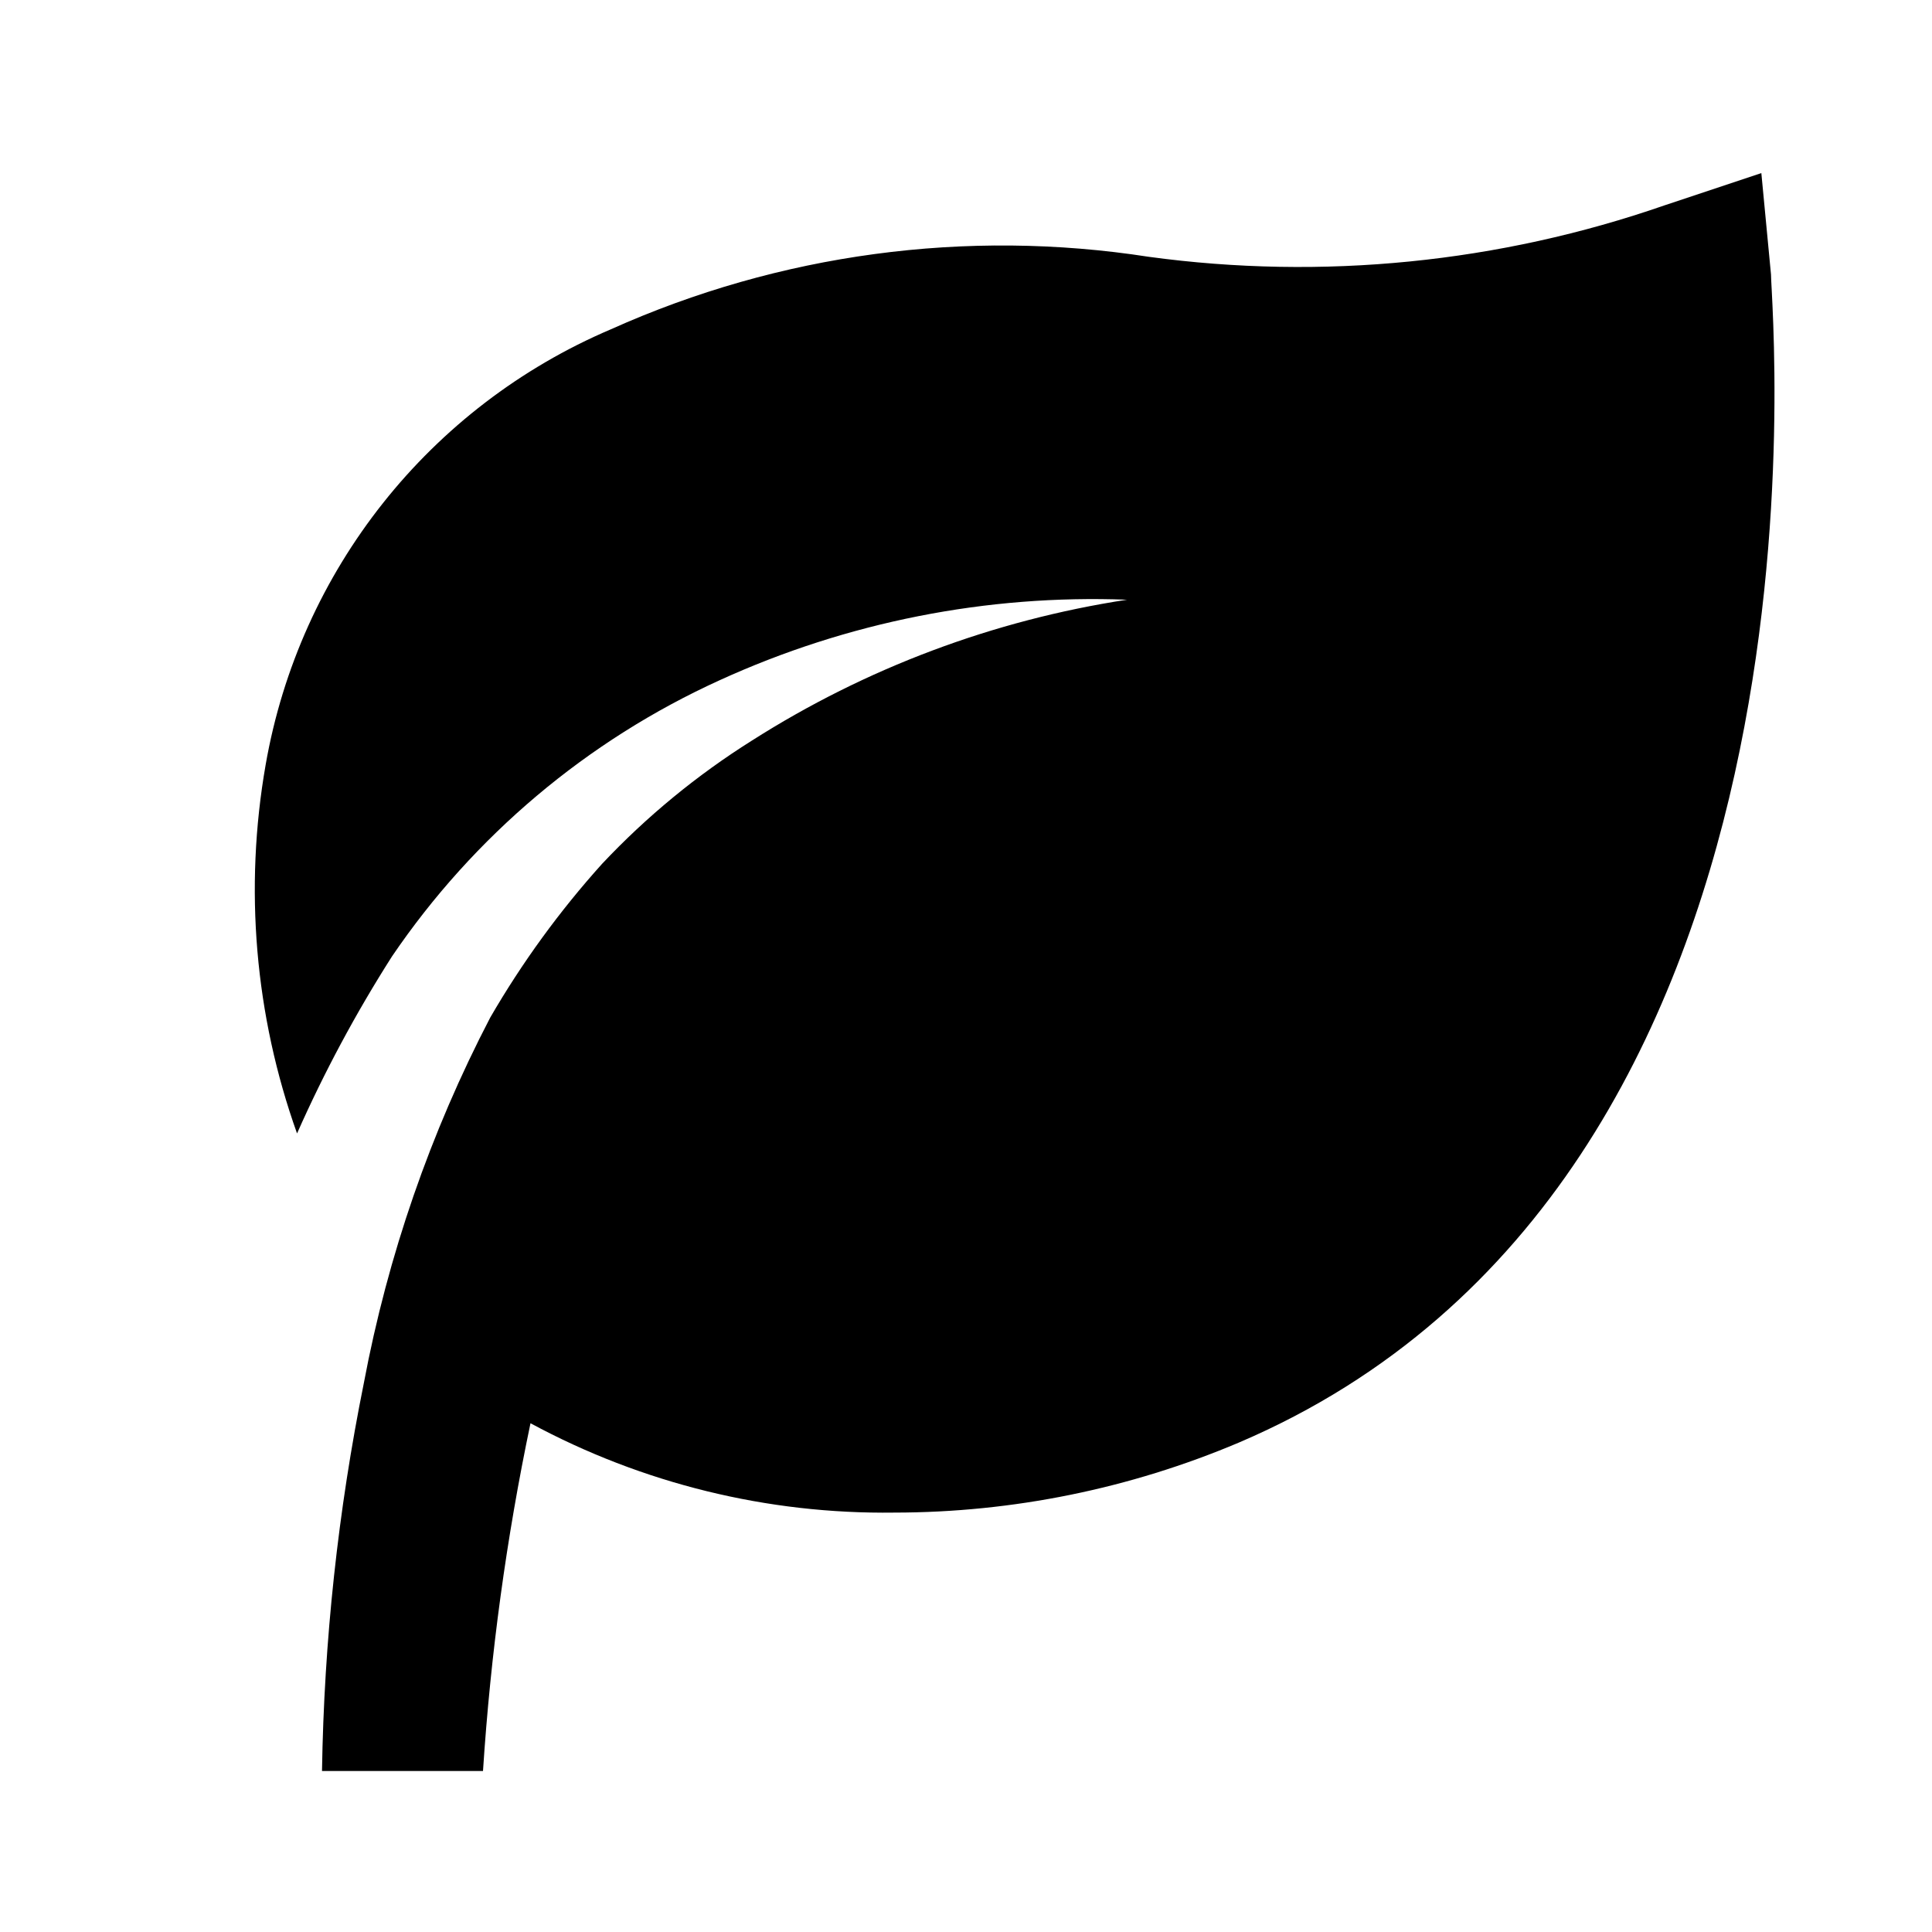
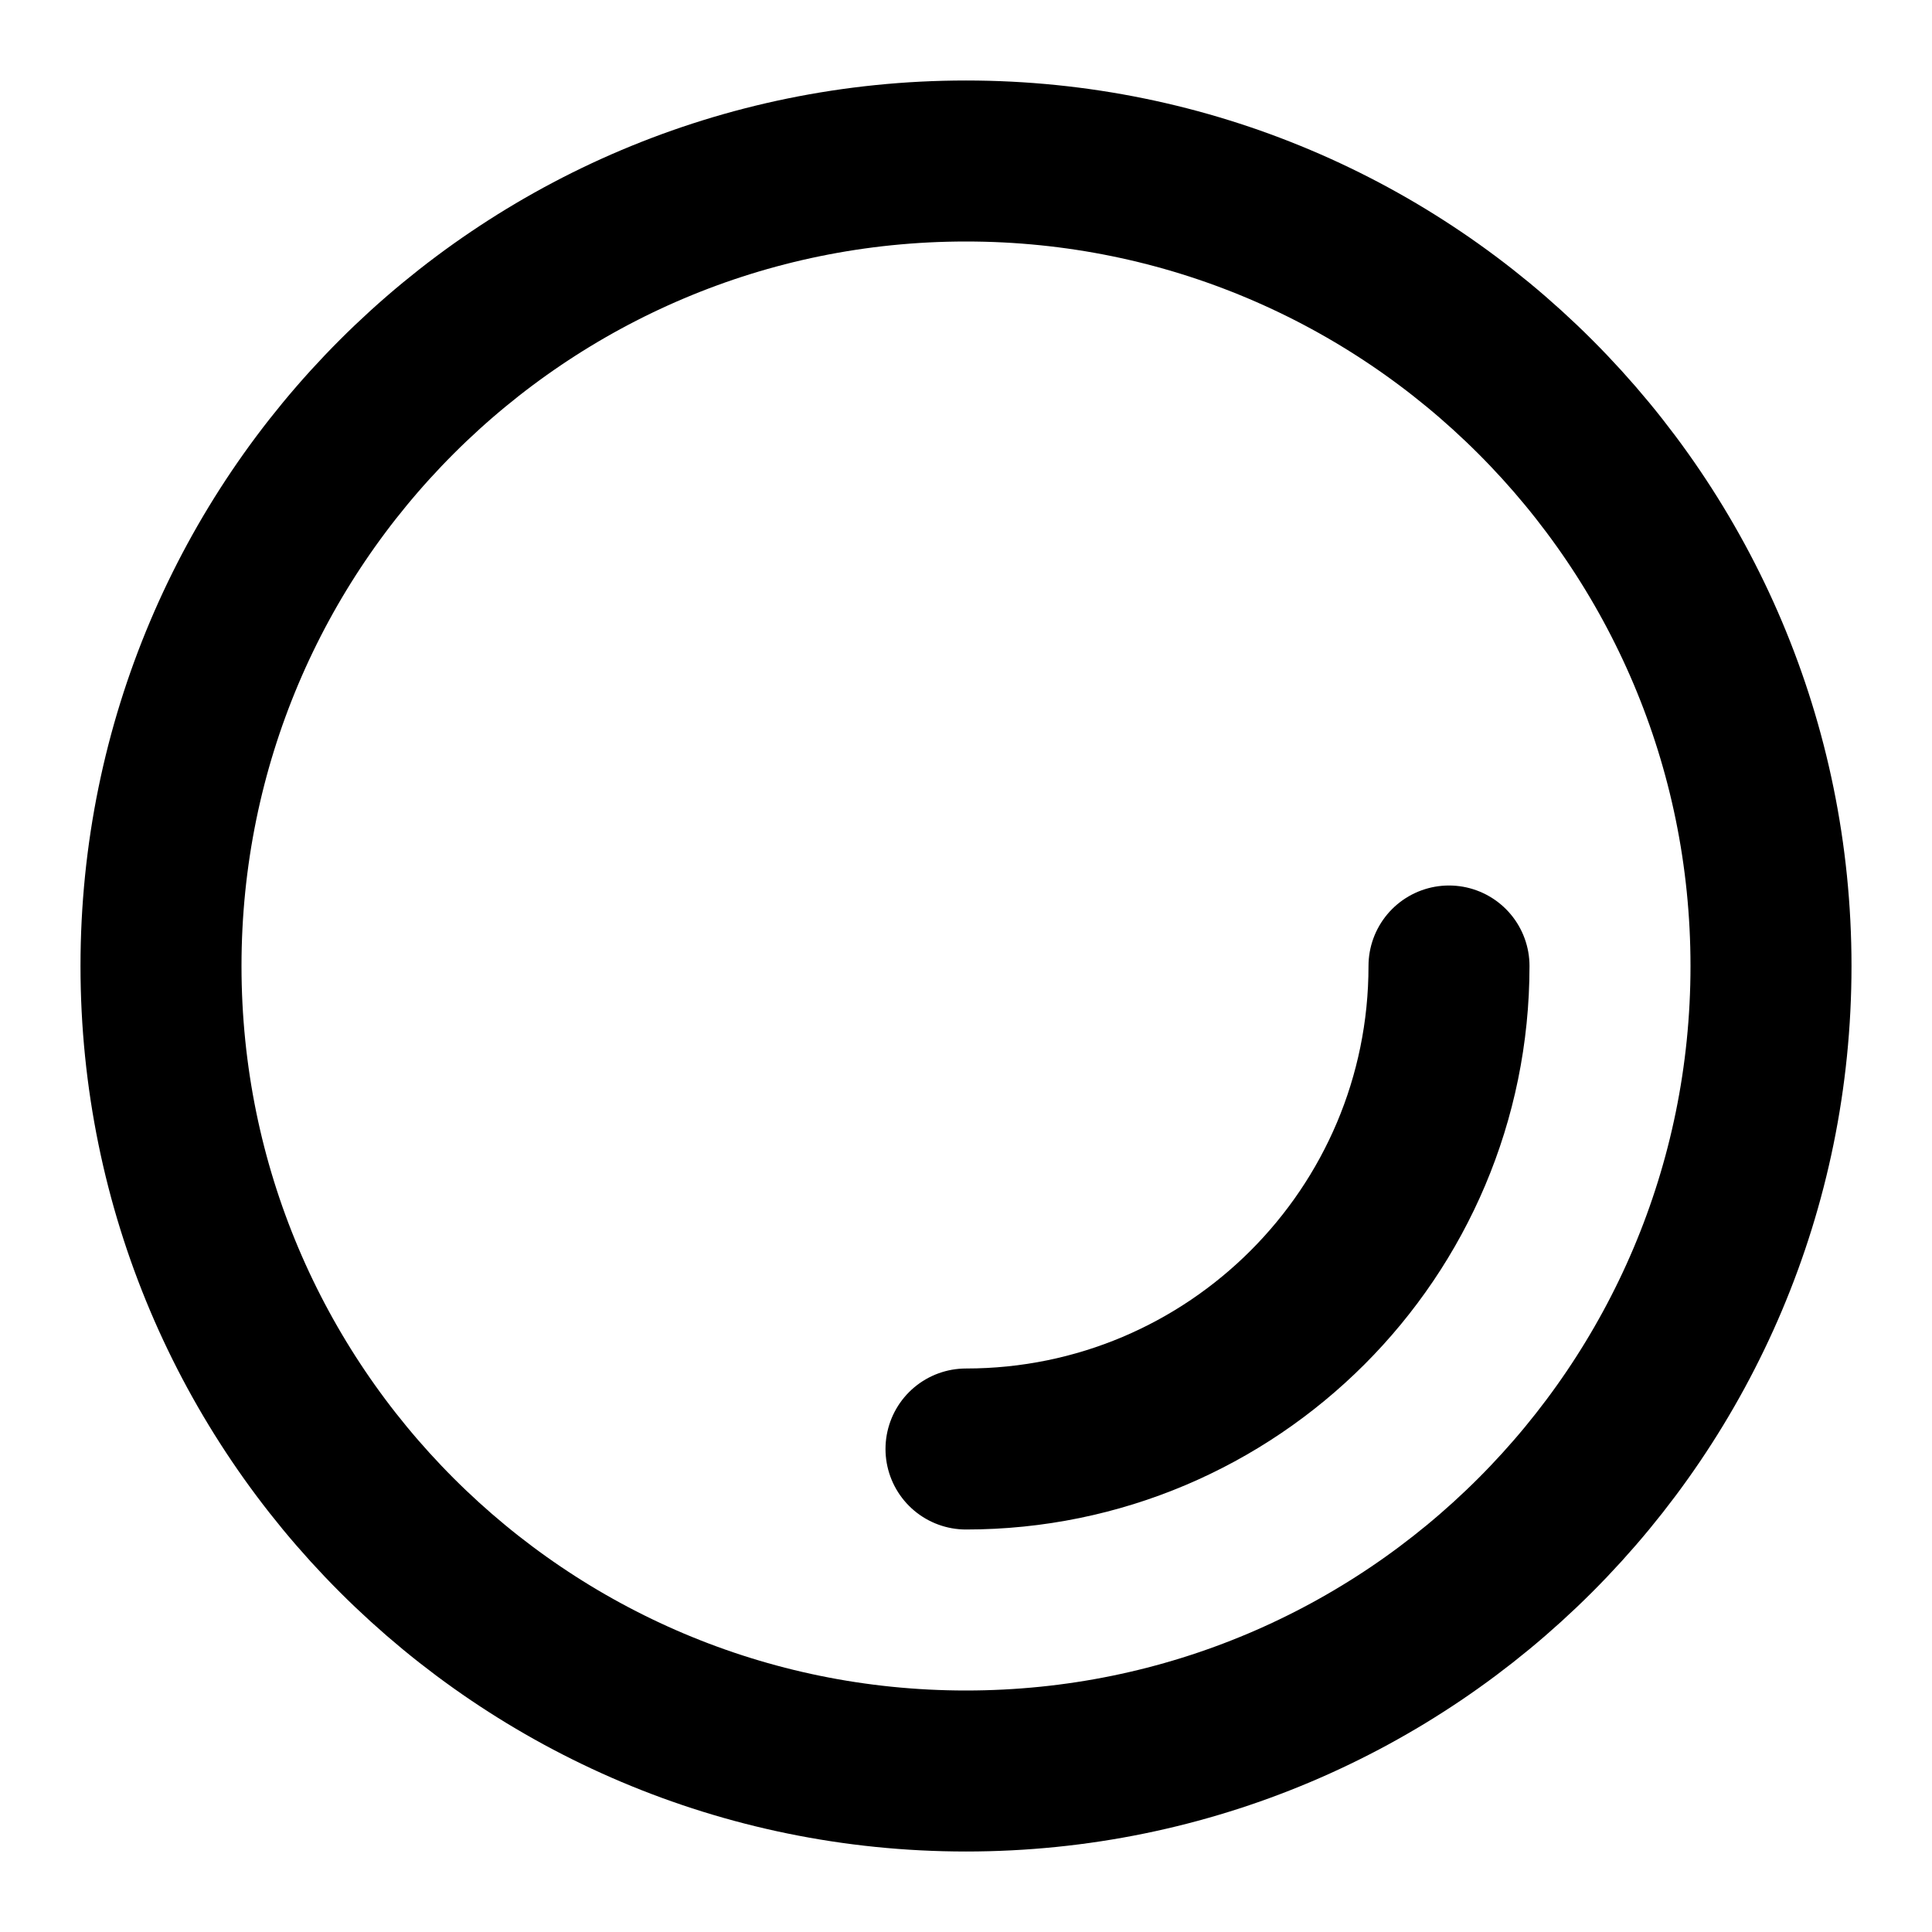
- <svg xmlns="http://www.w3.org/2000/svg" width="24" height="24" viewBox="0 0 24 24">
-   <path fill="currentColor" d="m22 3.41l-.12-1.26l-1.2.4a13.84 13.84 0 0 1-6.41.64a11.87 11.87 0 0 0-6.68.9A7.23 7.23 0 0 0 3.3 9.5a9 9 0 0 0 .39 4.58a16.6 16.6 0 0 1 1.18-2.2a9.85 9.85 0 0 1 4.07-3.43a11.16 11.16 0 0 1 5.06-1A12.08 12.08 0 0 0 9.34 9.2a9.48 9.48 0 0 0-1.86 1.53a11.38 11.38 0 0 0-1.39 1.91a16.39 16.39 0 0 0-1.57 4.54A26.42 26.42 0 0 0 4 22h2a30.69 30.69 0 0 1 .59-4.32a9.25 9.25 0 0 0 4.52 1.11a11 11 0 0 0 4.28-.87C23 14.67 22 3.86 22 3.41" />
+ <svg xmlns="http://www.w3.org/2000/svg" width="48" height="48" viewBox="0 0 48 48">
+   <g fill="none" stroke="currentColor" stroke-linejoin="round" stroke-width="4">
+     <path d="M24 44c11.046 0 20-8.954 20-20S35.046 4 24 4S4 12.954 4 24s8.954 20 20 20Z" />
+     <path stroke-linecap="round" d="M24 36c6.627 0 12-5.373 12-12" />
+   </g>
</svg>
